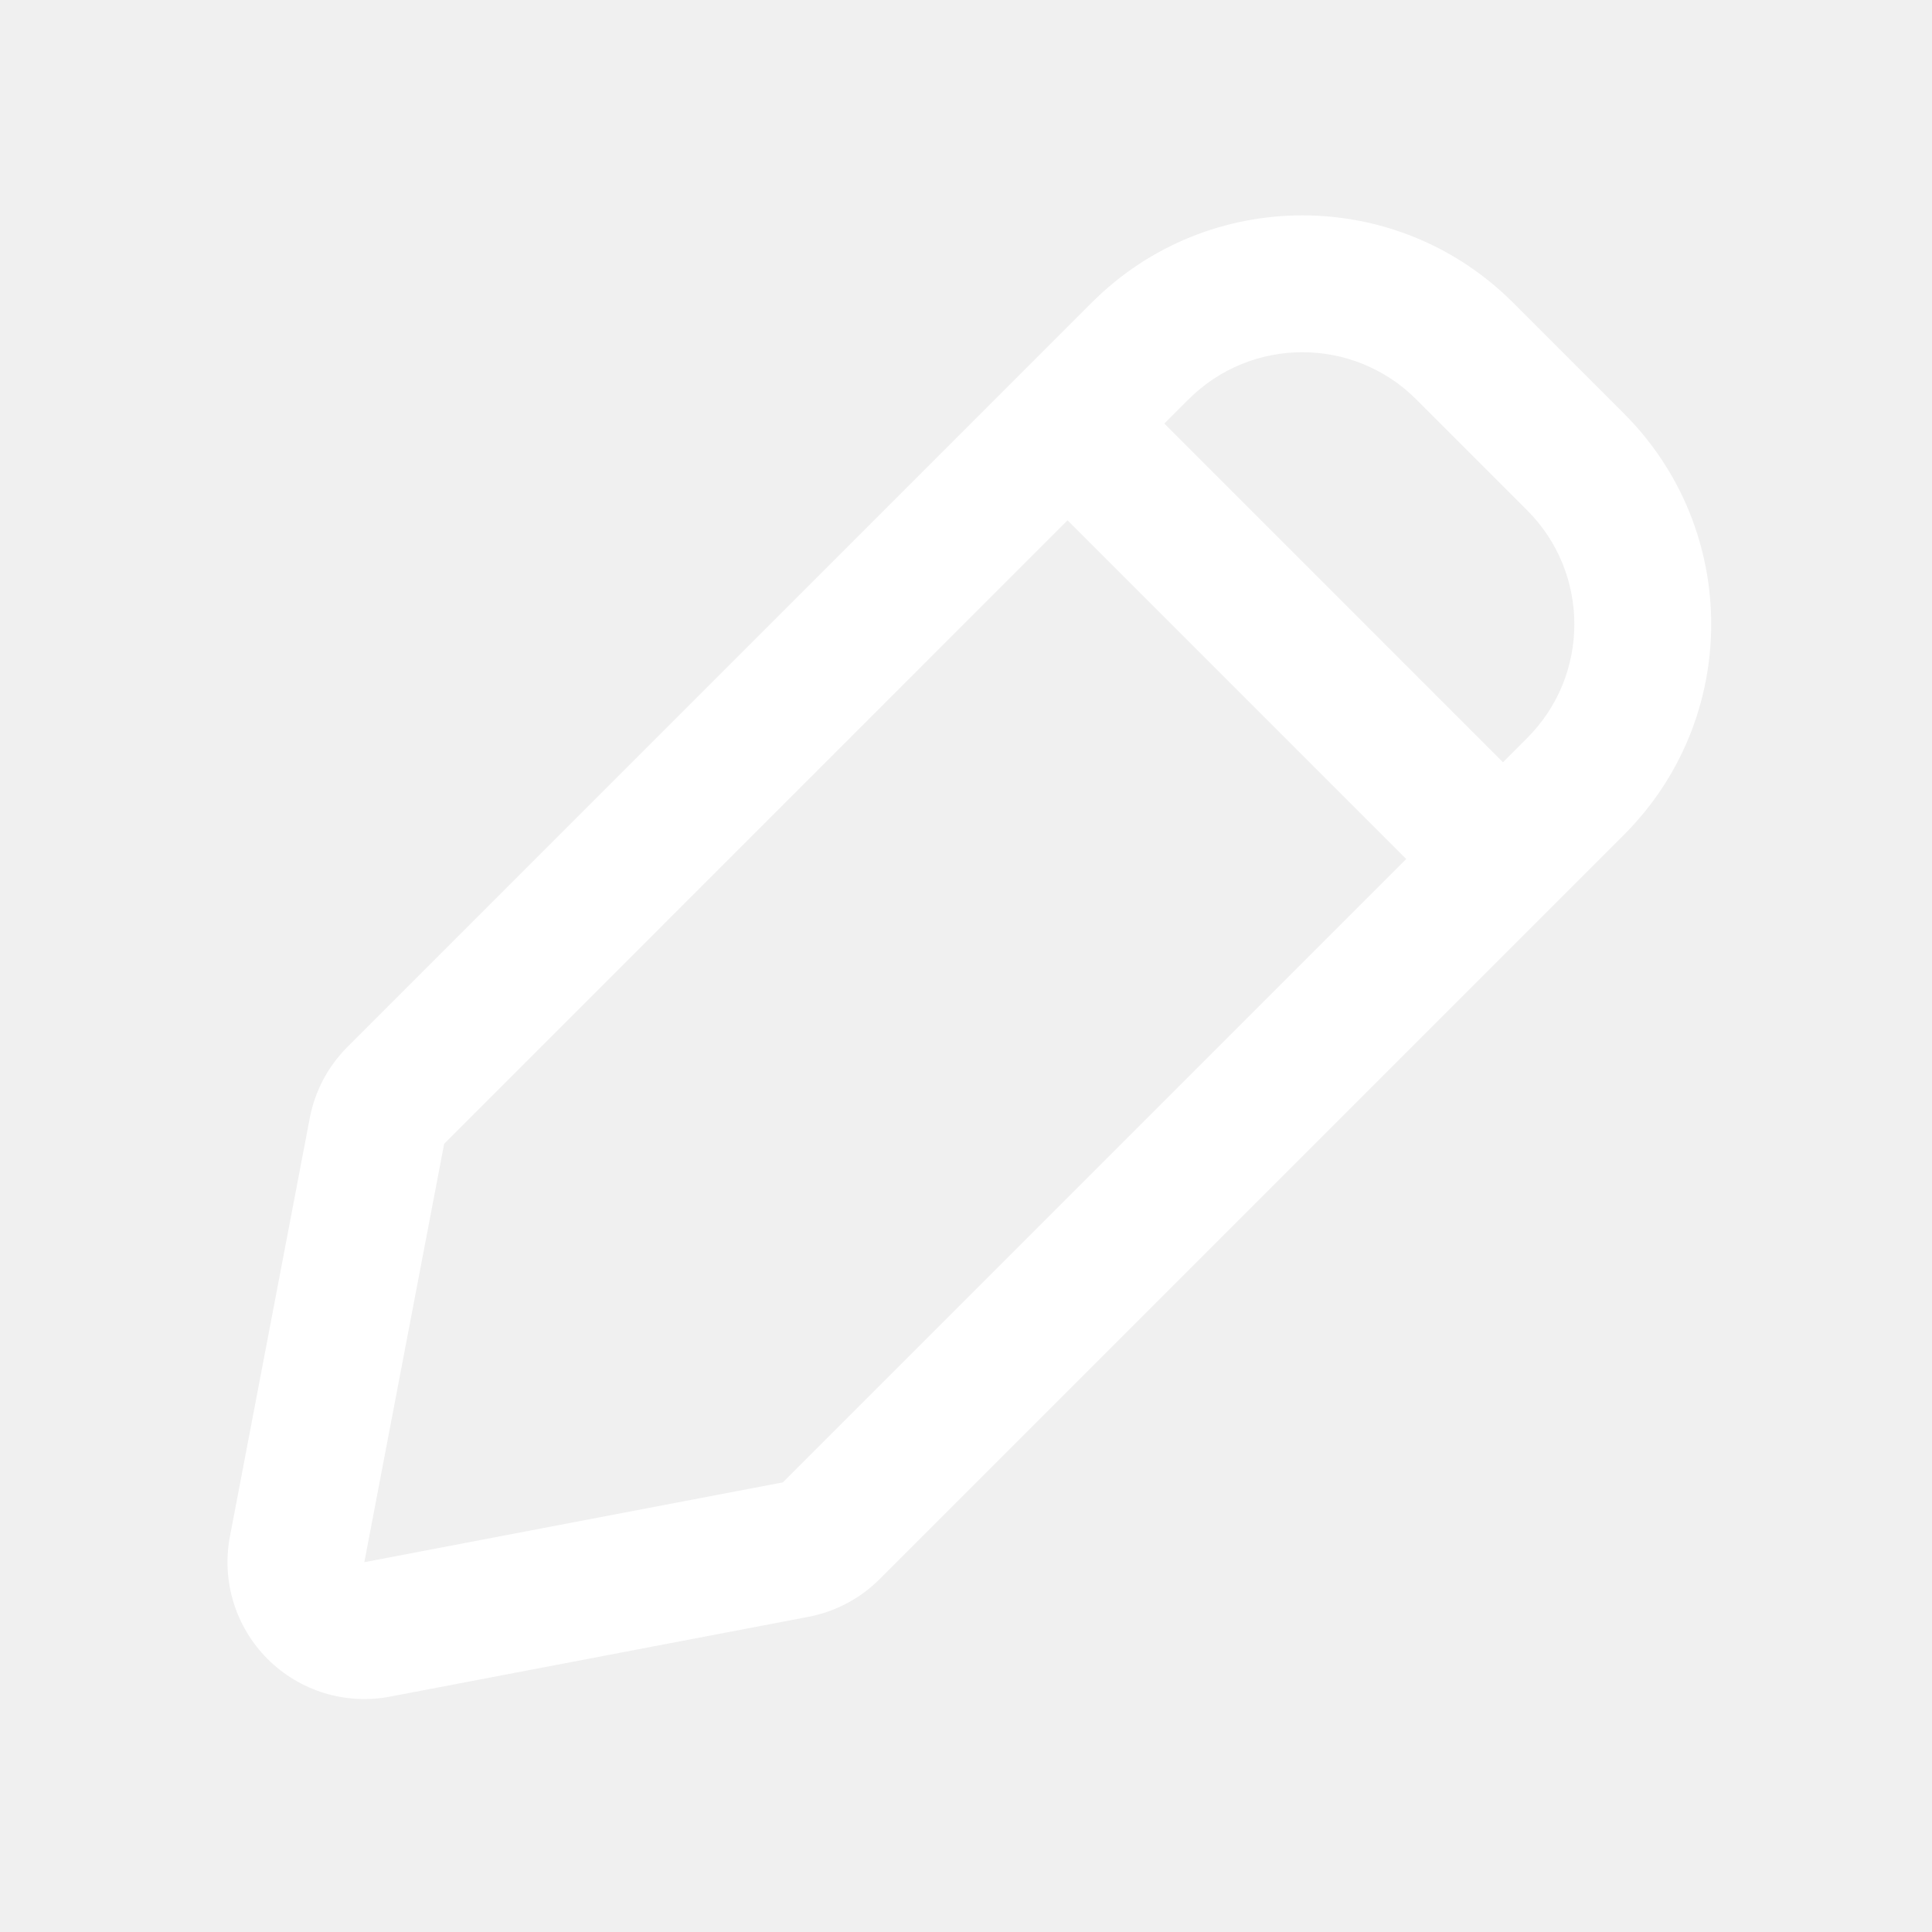
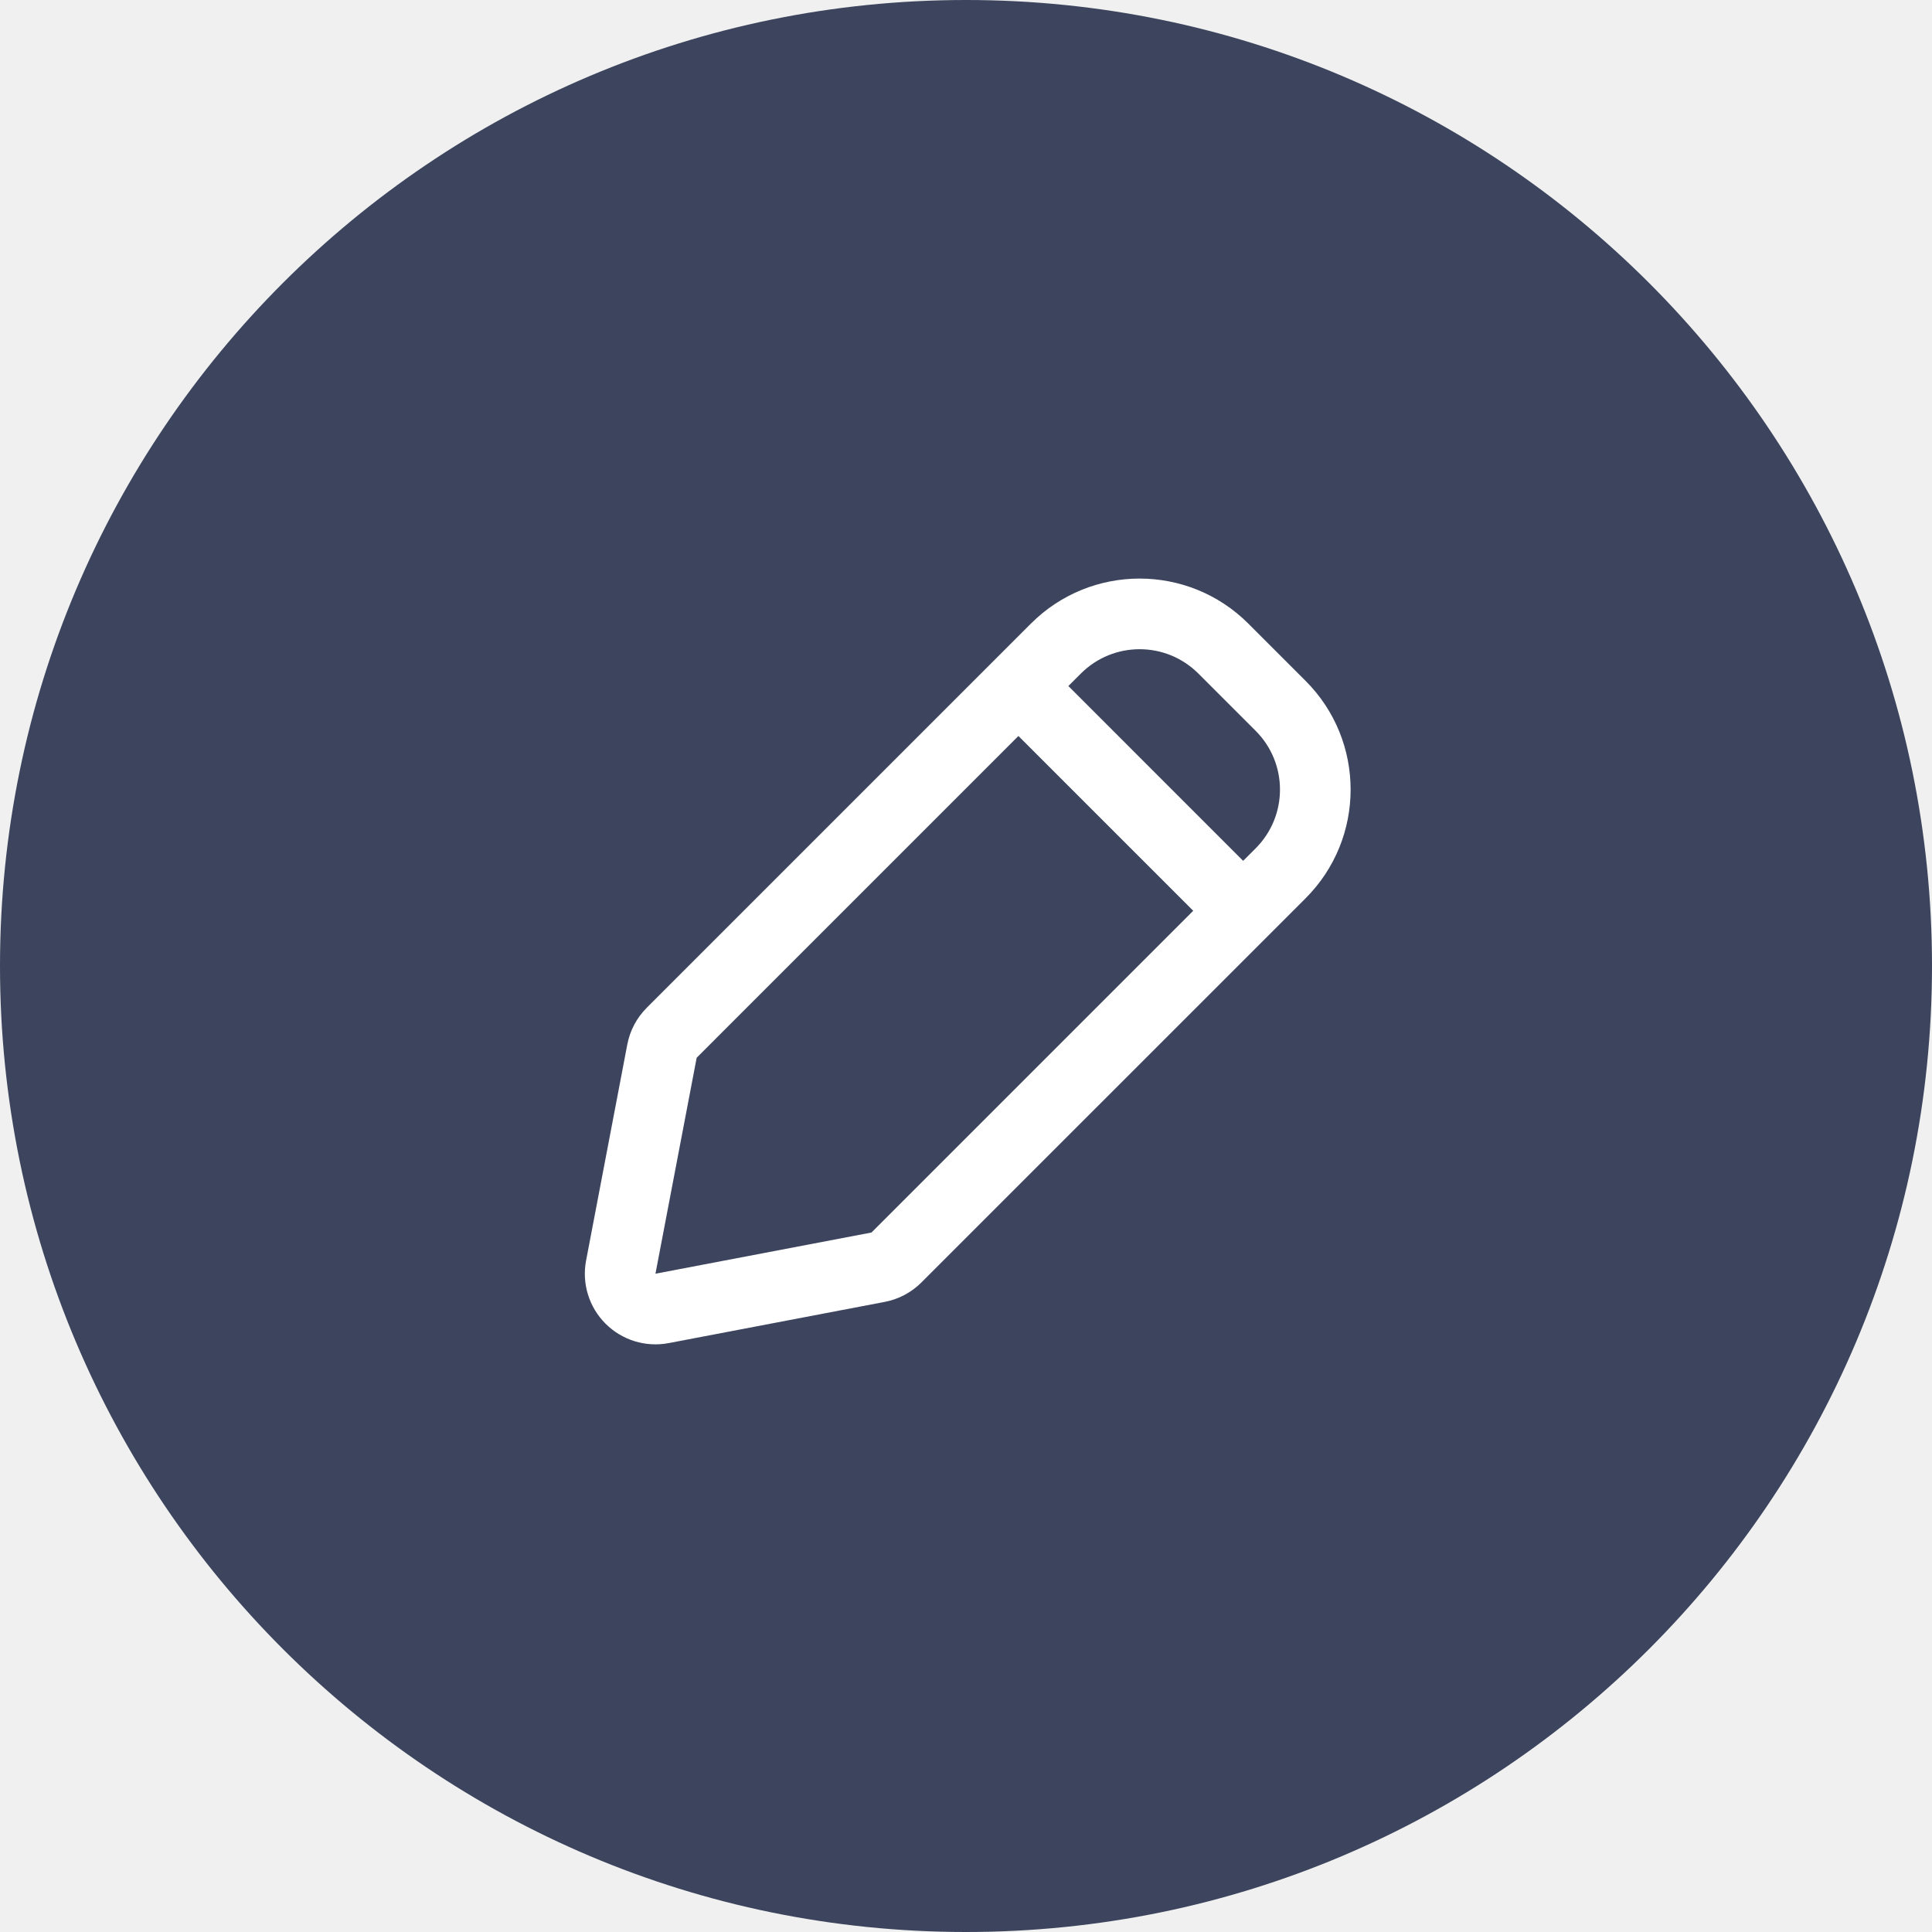
- <svg xmlns="http://www.w3.org/2000/svg" width="64" height="64" viewBox="0 0 64 64" fill="none">
-   <path fill-rule="evenodd" clip-rule="evenodd" d="M26.782 53.559C27.674 53.389 28.495 52.954 29.138 52.311L53.796 27.653C57.649 23.8 57.649 17.553 53.796 13.7L50.12 10.024C46.267 6.171 40.019 6.171 36.166 10.024L11.508 34.682C10.866 35.325 10.431 36.145 10.261 37.038L7.616 50.901C7.335 52.376 7.802 53.894 8.864 54.956C9.926 56.017 11.444 56.484 12.919 56.203L26.782 53.559ZM14.714 37.888L12.069 51.75L25.932 49.106L46.583 28.455L35.364 17.237L14.714 37.888ZM38.57 14.031L49.788 25.25L50.59 24.448C52.673 22.365 52.673 18.988 50.59 16.905L46.914 13.229C44.831 11.147 41.455 11.147 39.372 13.229L38.57 14.031Z" fill="white" />
+ <svg xmlns="http://www.w3.org/2000/svg" width="124" height="124" viewBox="0 0 124 124" fill="none">
+   <circle cx="62" cy="62" r="62" fill="#3C455D" />
+   <path fill-rule="evenodd" clip-rule="evenodd" d="M56.782 83.559C57.674 83.389 58.495 82.954 59.138 82.311L83.796 57.654C87.649 53.8 87.649 47.553 83.796 43.7L80.12 40.024C76.267 36.171 70.019 36.171 66.166 40.024L41.508 64.682C40.866 65.325 40.431 66.146 40.261 67.038L37.617 80.901C37.335 82.376 37.802 83.894 38.864 84.956C39.926 86.017 41.444 86.485 42.919 86.203L56.782 83.559ZM44.714 67.888L42.069 81.75L55.932 79.106L76.583 58.455L65.364 47.237L44.714 67.888ZM68.57 44.031L79.788 55.25L80.59 54.448C82.673 52.365 82.673 48.988 80.59 46.906L76.914 43.23C74.831 41.147 71.454 41.147 69.372 43.23L68.57 44.031Z" fill="white" />
</svg>
